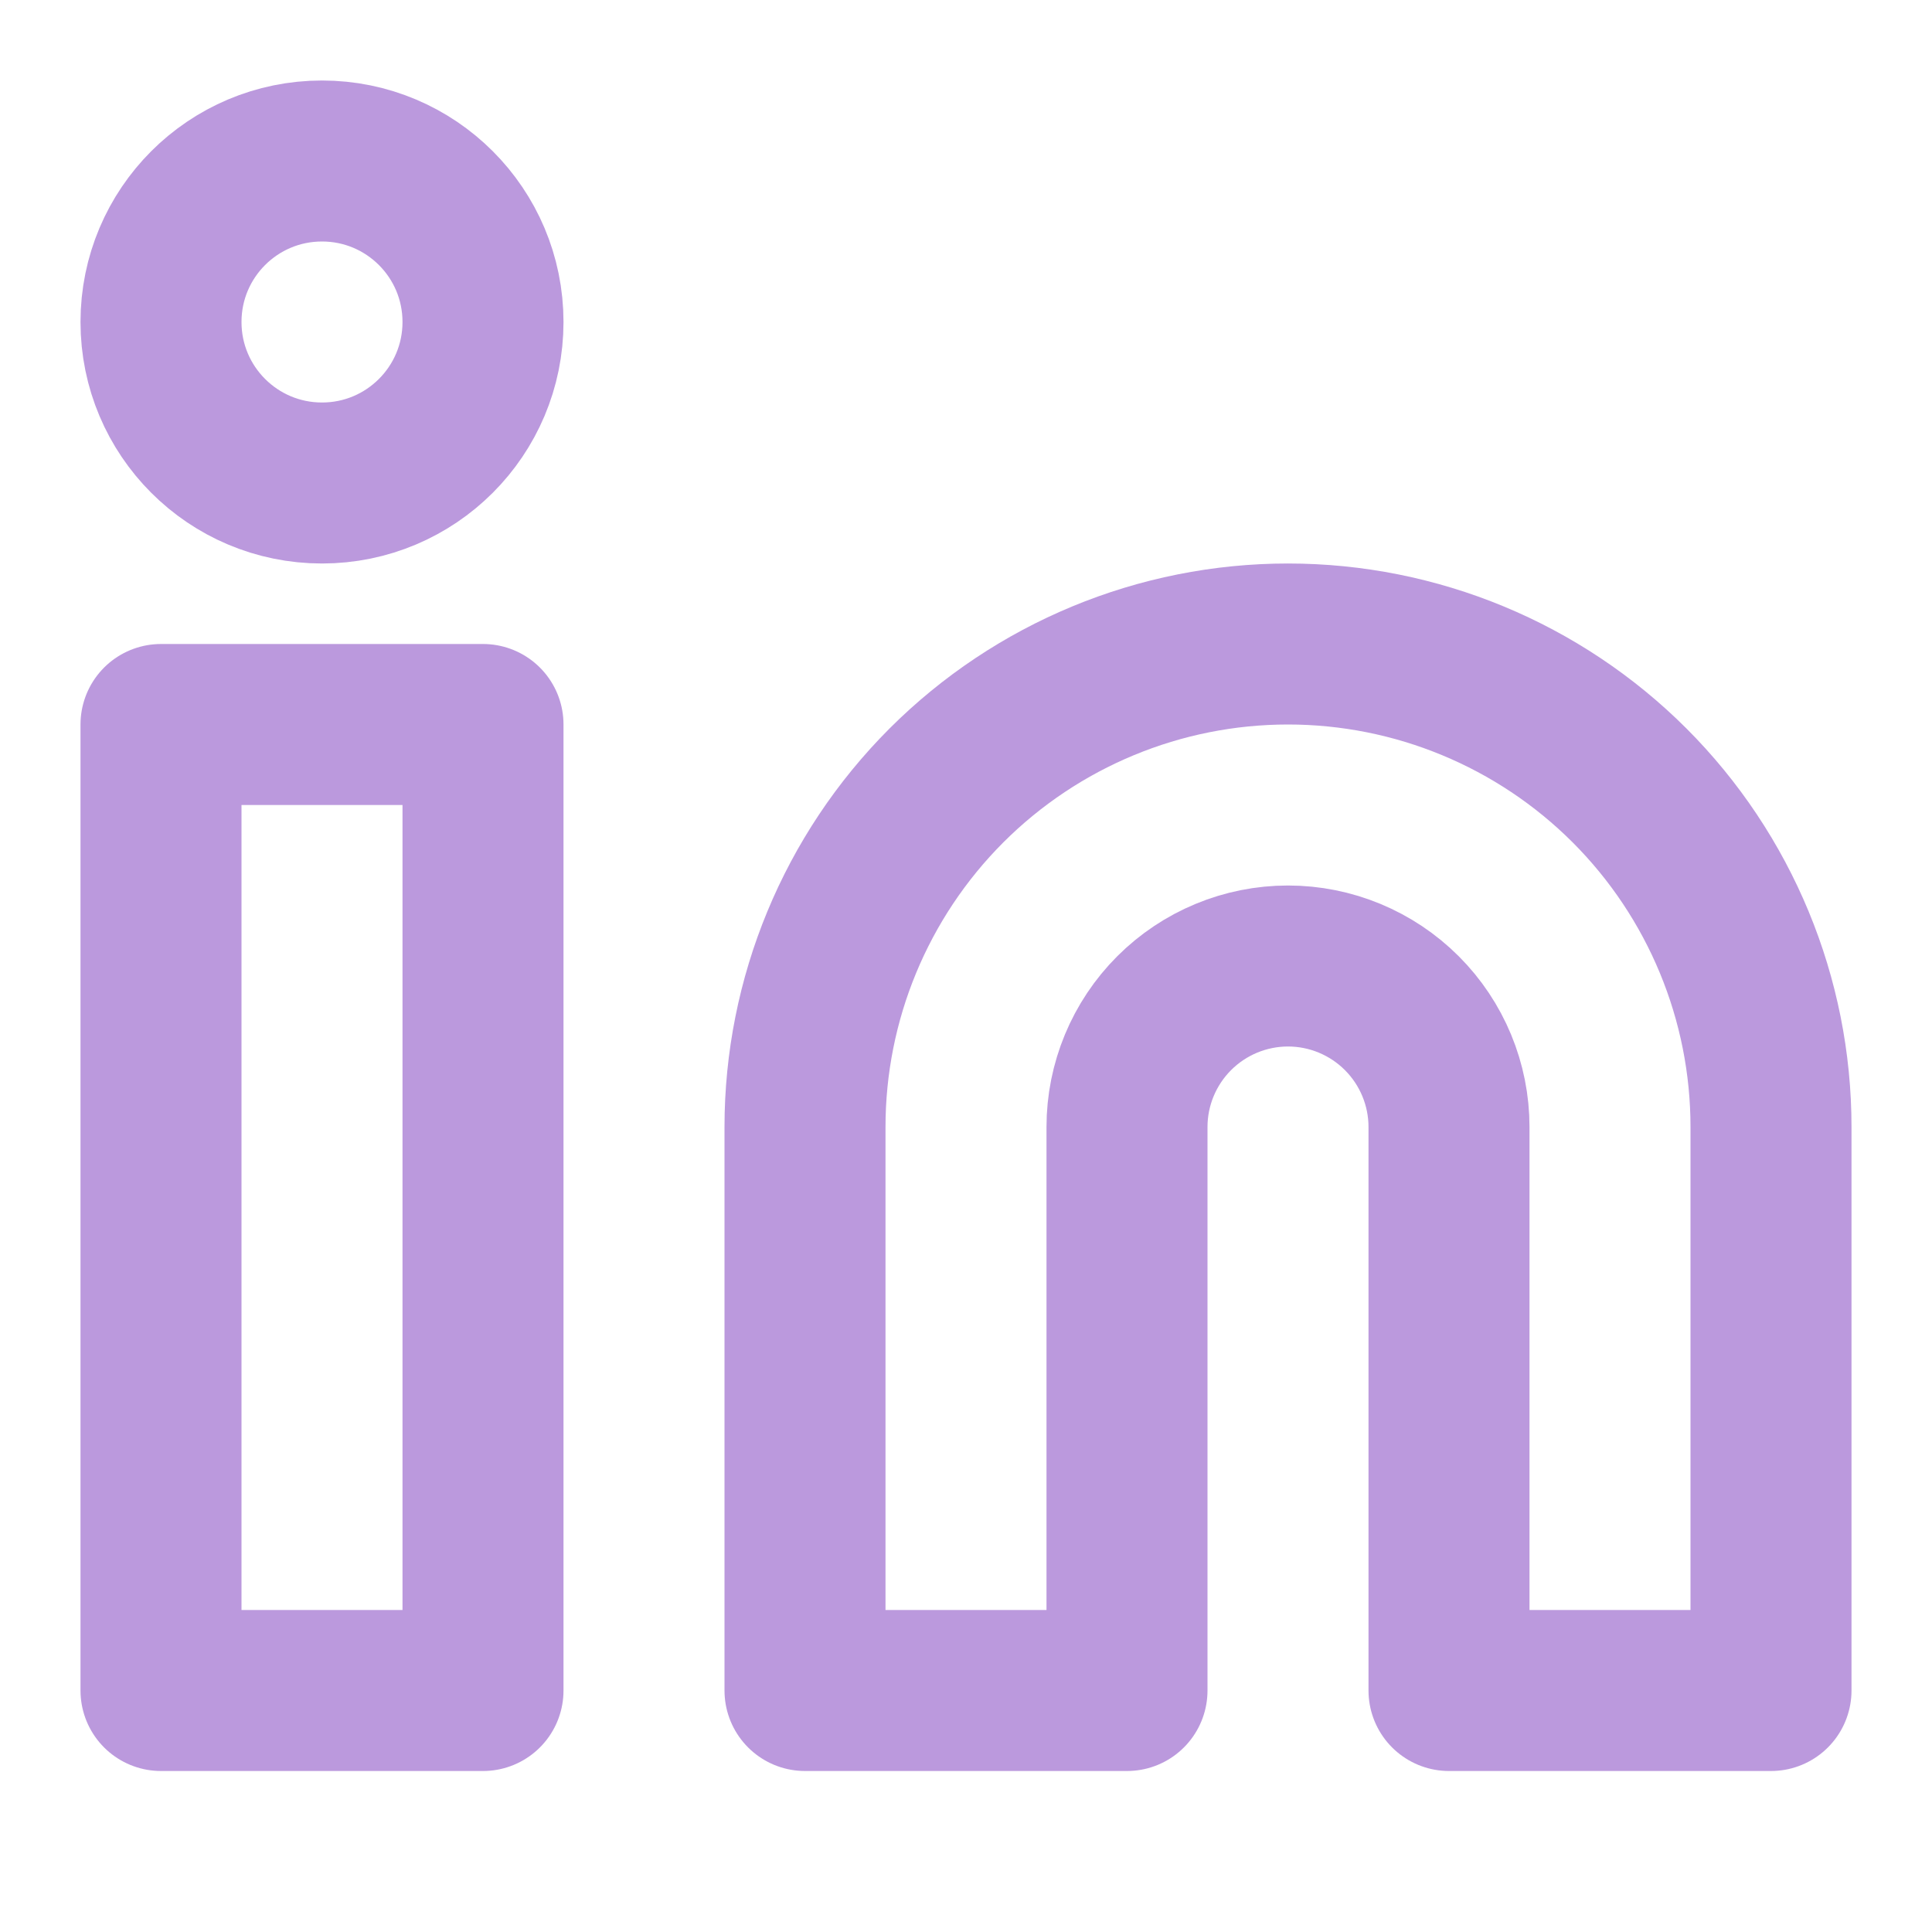
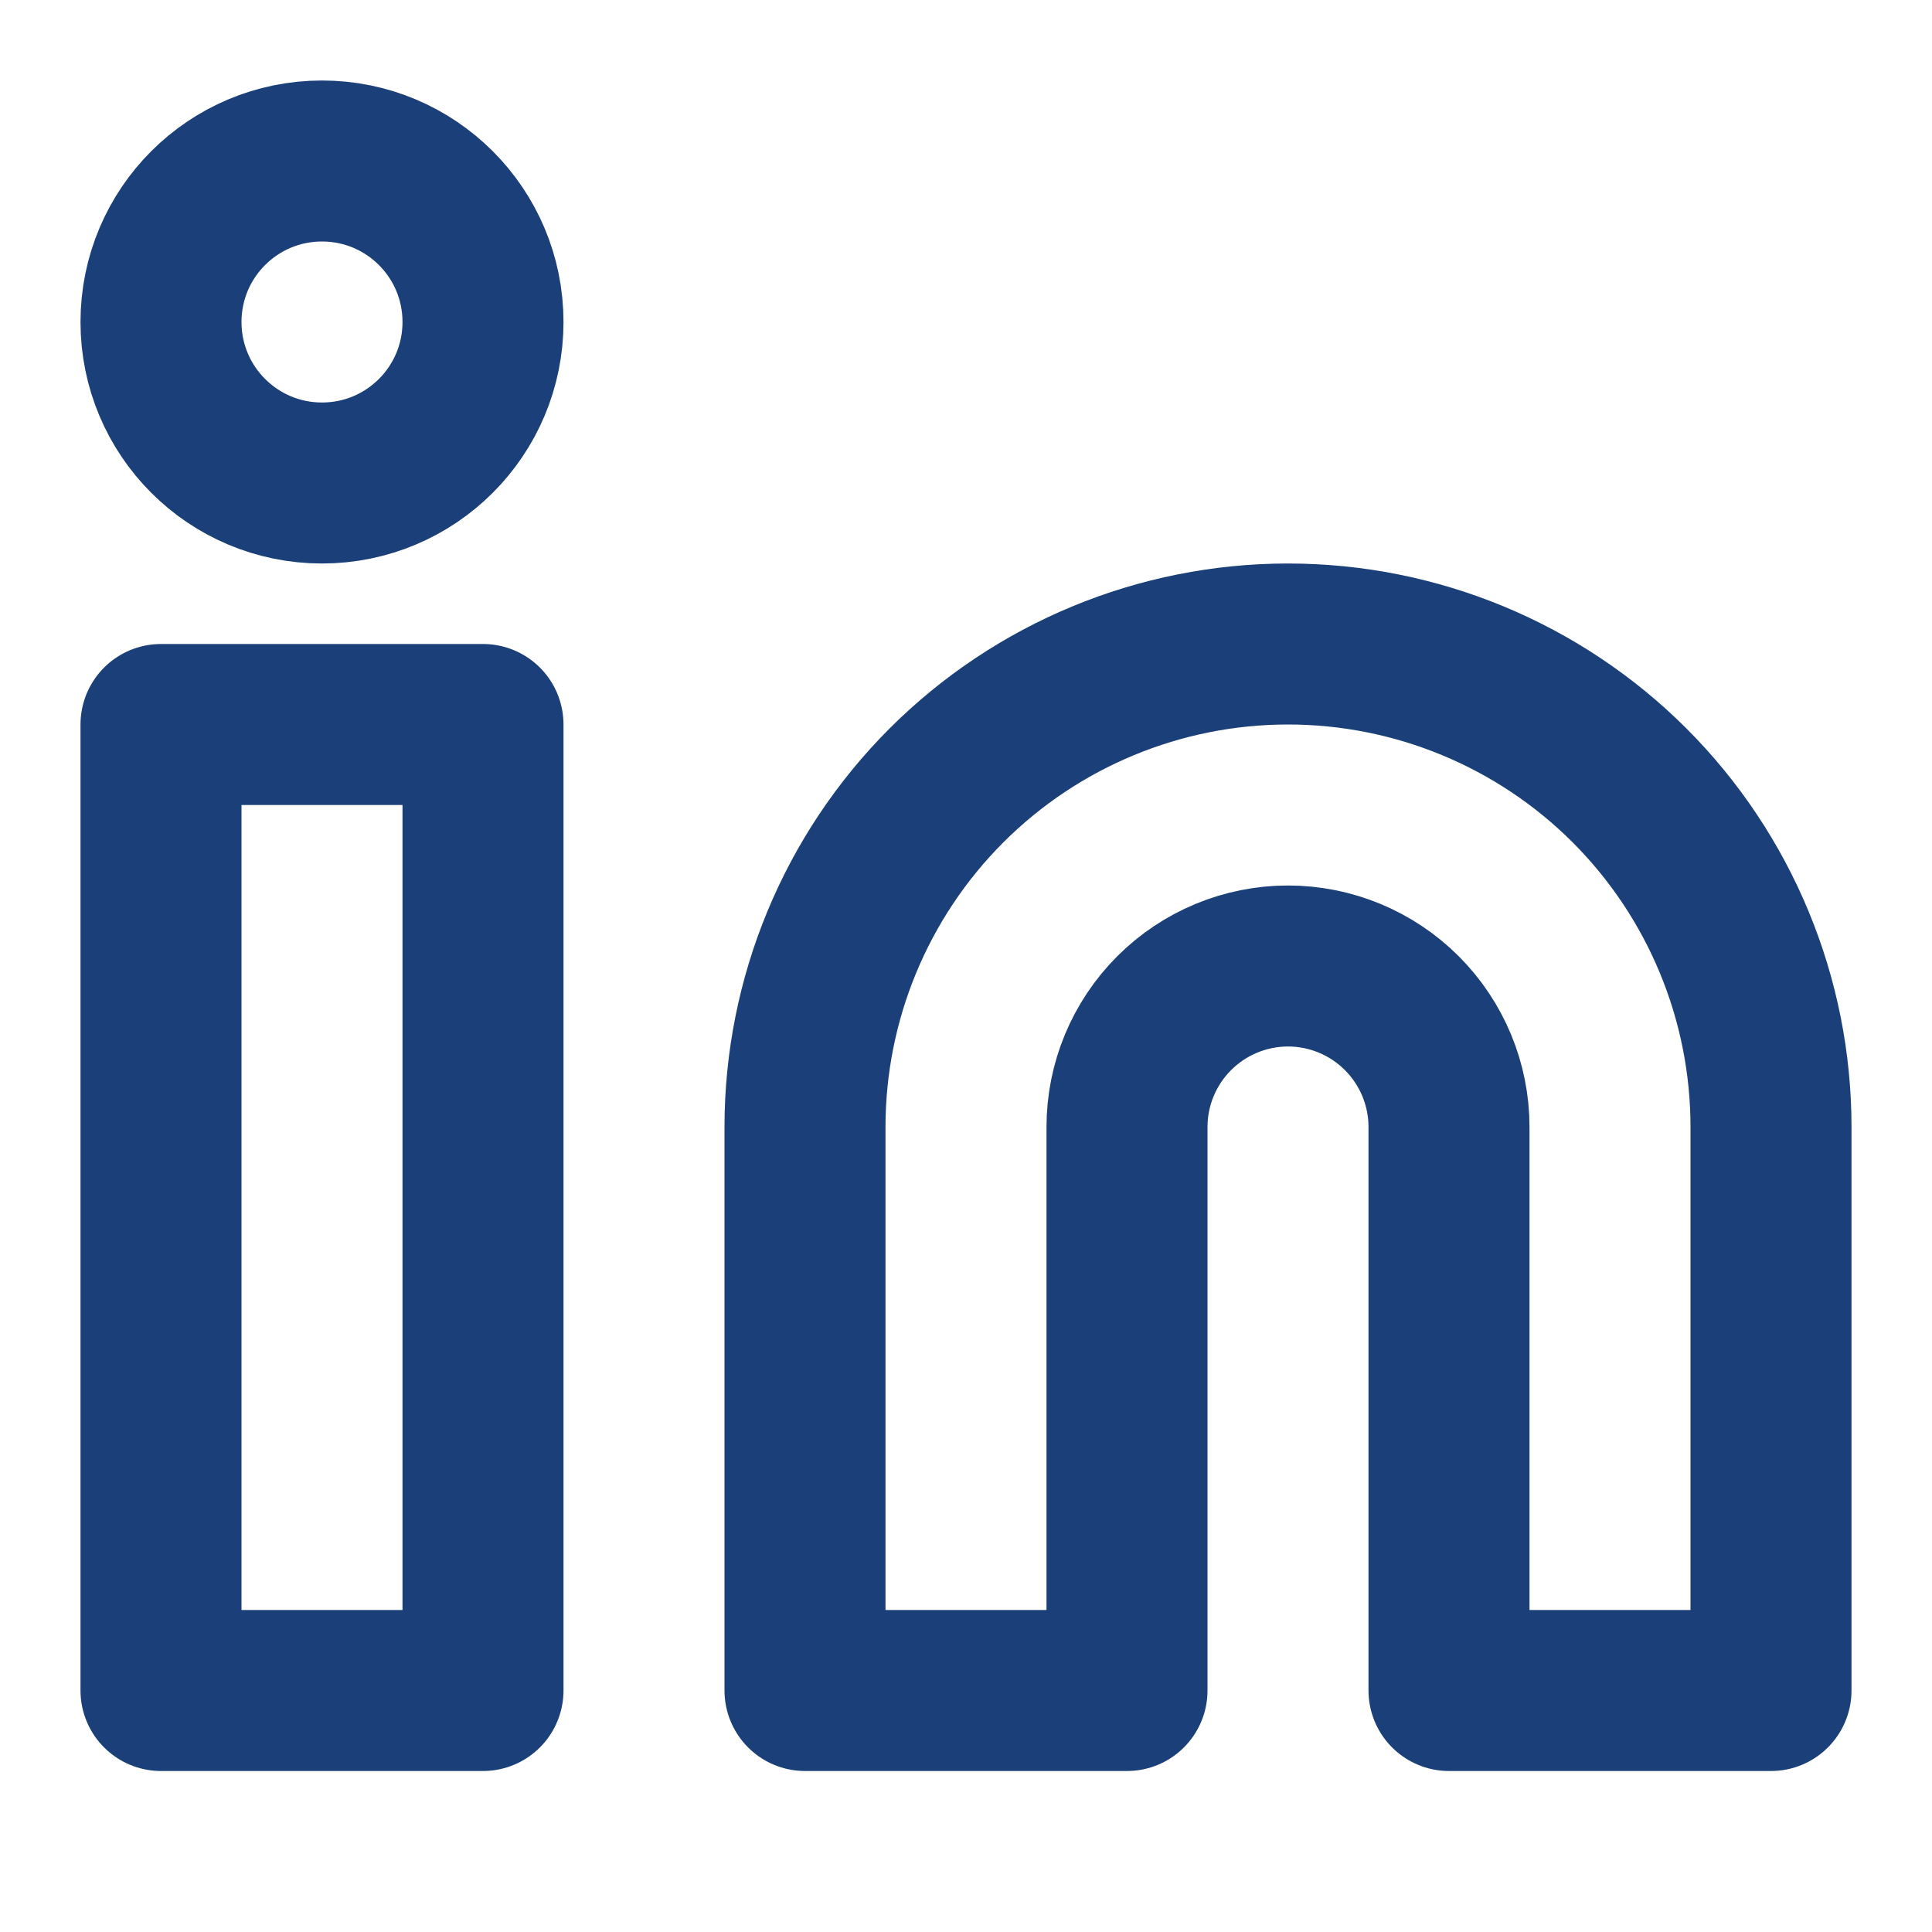
<svg xmlns="http://www.w3.org/2000/svg" width="24" height="24" viewBox="0 0 24 24" fill="none">
-   <path d="M16 8C17.591 8 19.117 8.632 20.243 9.757C21.368 10.883 22 12.409 22 14V21H18V14C18 13.47 17.789 12.961 17.414 12.586C17.039 12.211 16.53 12 16 12C15.47 12 14.961 12.211 14.586 12.586C14.211 12.961 14 13.47 14 14V21H10V14C10 12.409 10.632 10.883 11.757 9.757C12.883 8.632 14.409 8 16 8V8Z" stroke="#BB99DD" stroke-width="2" stroke-linecap="round" stroke-linejoin="round" />
-   <path d="M6 9H2V21H6V9Z" stroke="#BB99DD" stroke-width="2" stroke-linecap="round" stroke-linejoin="round" />
-   <path d="M4 6C5.105 6 6 5.105 6 4C6 2.895 5.105 2 4 2C2.895 2 2 2.895 2 4C2 5.105 2.895 6 4 6Z" stroke="#BB99DD" stroke-width="2" stroke-linecap="round" stroke-linejoin="round" />
+   <path d="M16 8C17.591 8 19.117 8.632 20.243 9.757C21.368 10.883 22 12.409 22 14V21H18V14C18 13.47 17.789 12.961 17.414 12.586C17.039 12.211 16.53 12 16 12C15.47 12 14.961 12.211 14.586 12.586C14.211 12.961 14 13.47 14 14V21H10V14C10 12.409 10.632 10.883 11.757 9.757C12.883 8.632 14.409 8 16 8V8Z" stroke="#1B4079" stroke-width="2" stroke-linecap="round" stroke-linejoin="round" />
+   <path d="M6 9H2V21H6V9Z" stroke="#1B4079" stroke-width="2" stroke-linecap="round" stroke-linejoin="round" />
+   <path d="M4 6C5.105 6 6 5.105 6 4C6 2.895 5.105 2 4 2C2.895 2 2 2.895 2 4C2 5.105 2.895 6 4 6Z" stroke="#1B4079" stroke-width="2" stroke-linecap="round" stroke-linejoin="round" />
</svg>
